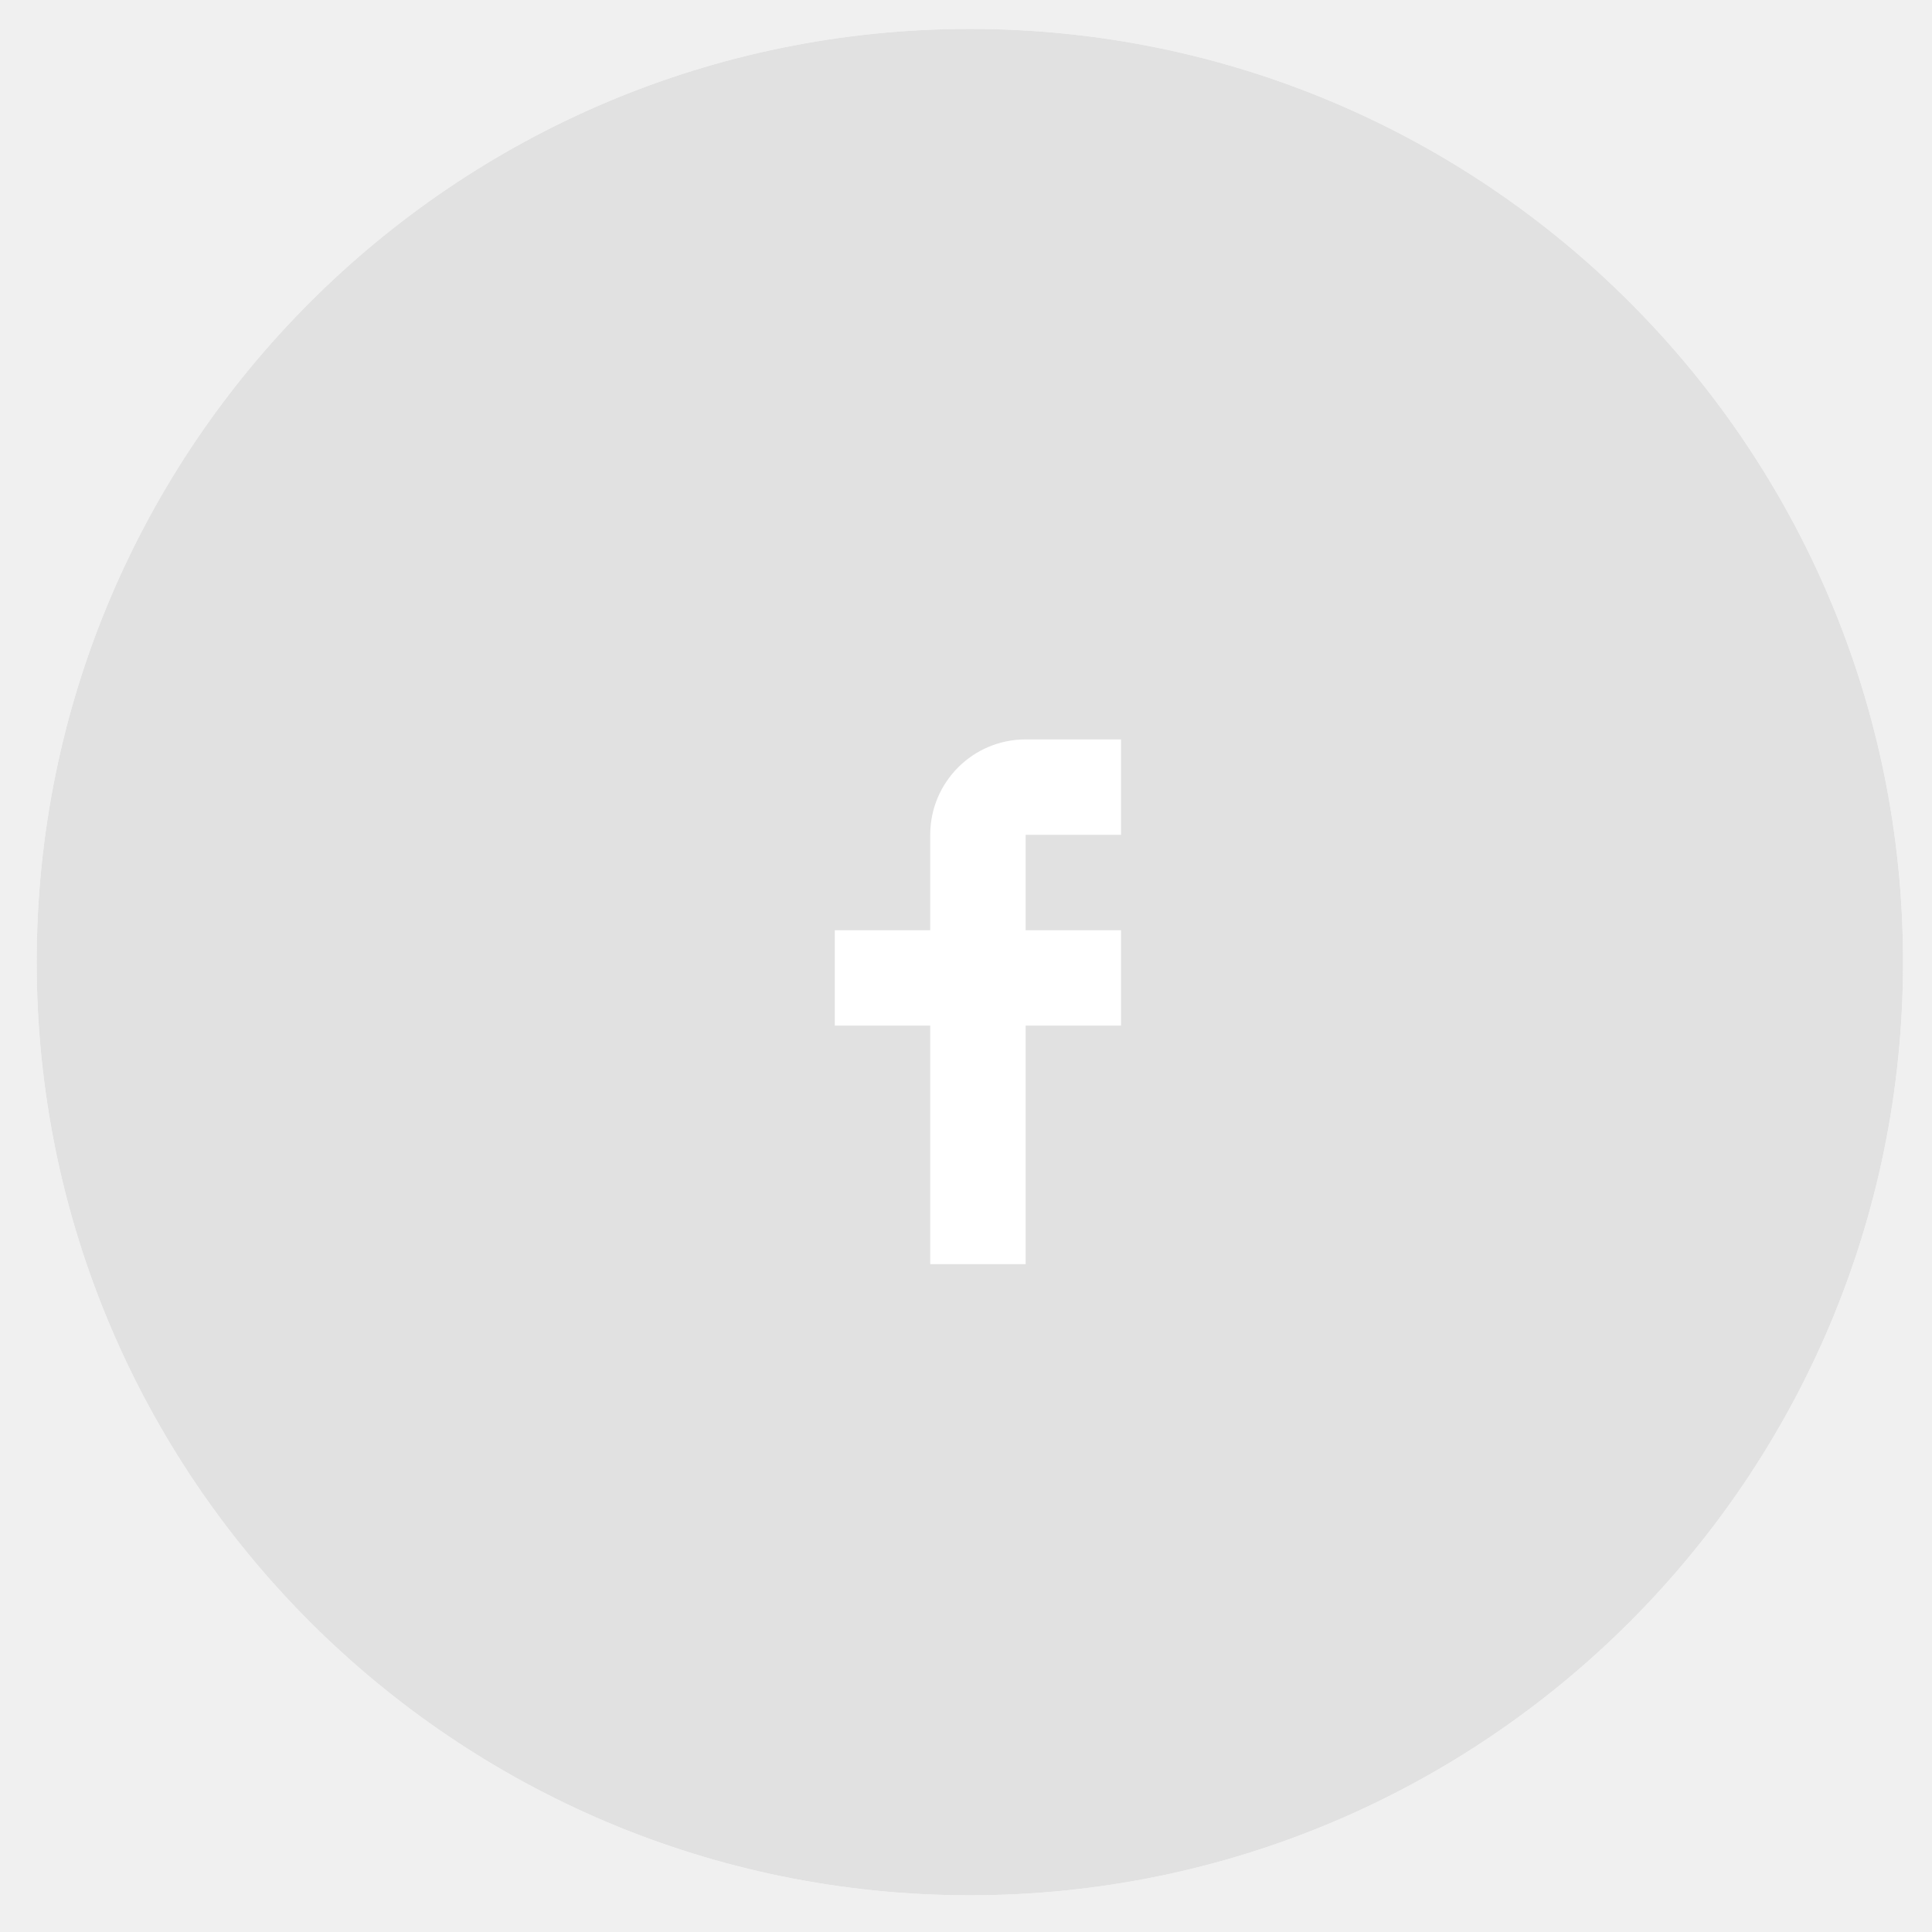
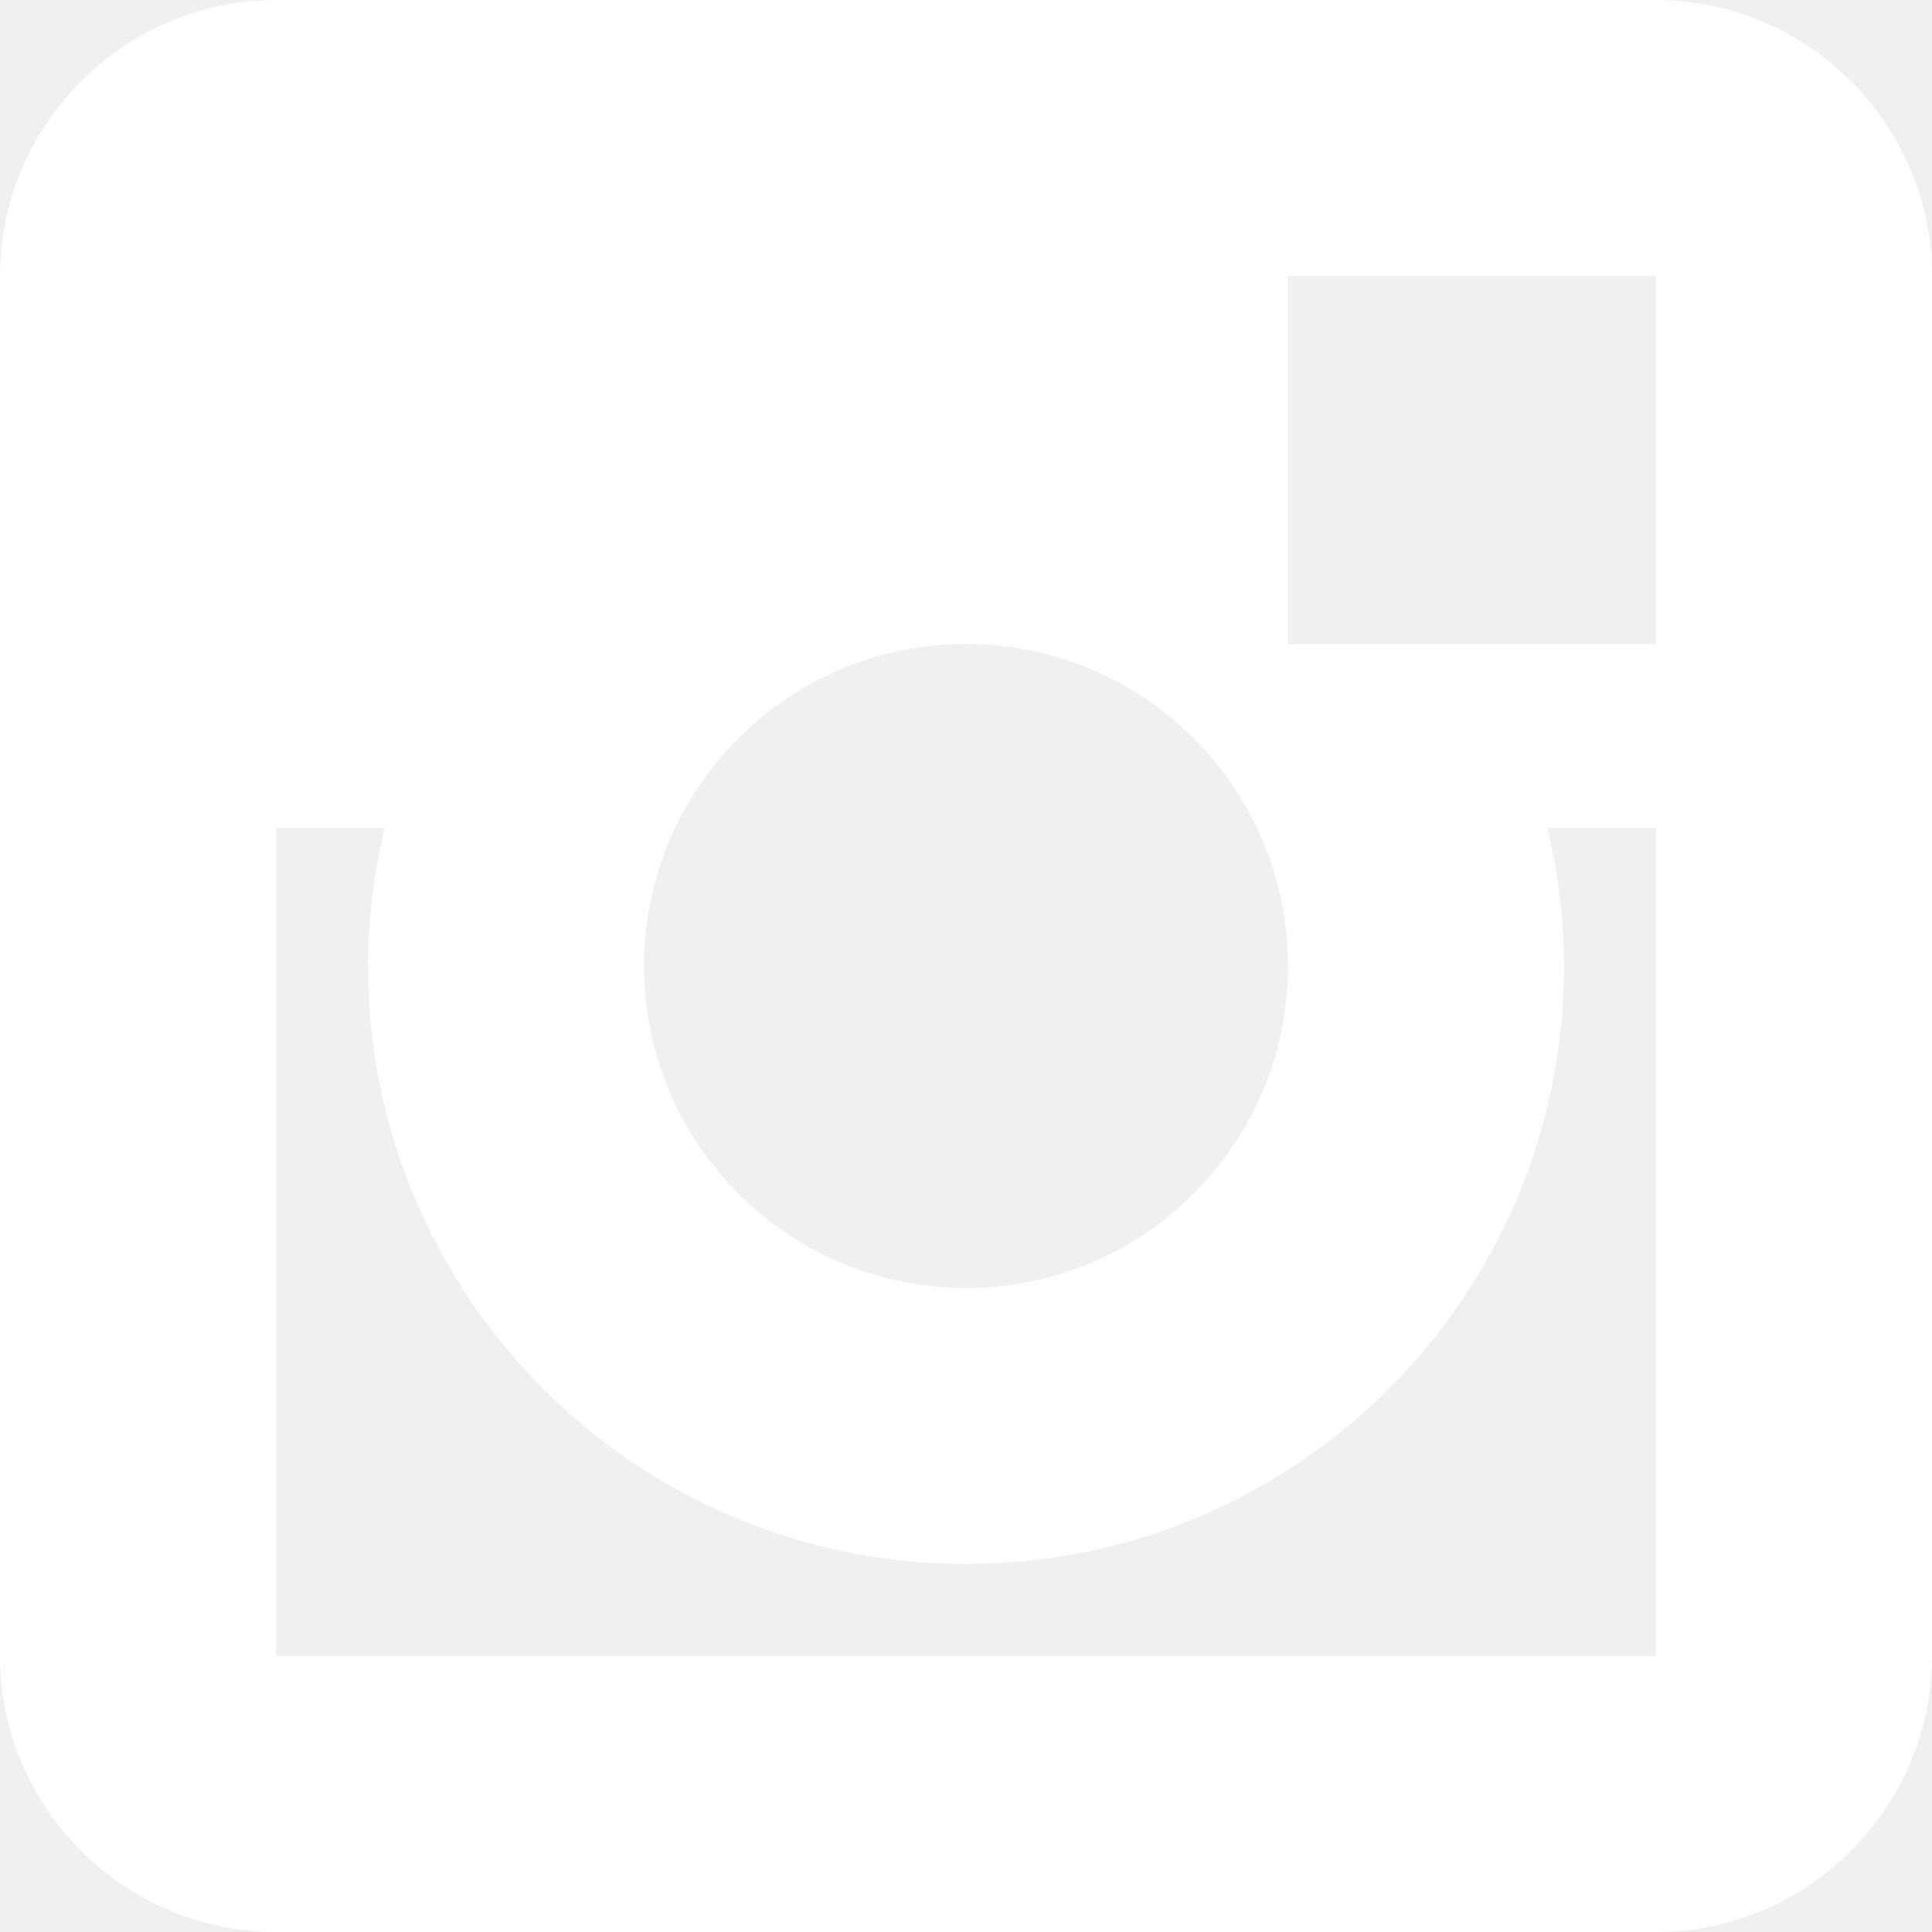
- <svg xmlns="http://www.w3.org/2000/svg" width="81" height="81" viewBox="0 0 81 81" fill="none">
-   <path fill-rule="evenodd" clip-rule="evenodd" d="M40.662 1.212C62.269 1.212 79.786 18.728 79.786 40.336C79.786 61.943 62.269 79.46 40.662 79.46C19.054 79.46 1.538 61.943 1.538 40.336C1.538 18.728 19.054 1.212 40.662 1.212Z" fill="white" />
-   <path fill-rule="evenodd" clip-rule="evenodd" d="M40.662 1.212C62.269 1.212 79.786 18.728 79.786 40.336C79.786 61.943 62.269 79.46 40.662 79.46C19.054 79.46 1.538 61.943 1.538 40.336C1.538 18.728 19.054 1.212 40.662 1.212Z" fill="#E1E1E1" />
-   <path d="M47 35V31H43C40.791 31 39 32.791 39 35V39H35V43H39V53H43V43H47V39H43V35H47Z" fill="white" />
+ <svg xmlns="http://www.w3.org/2000/svg" width="21" height="21" viewBox="0 0 21 21" fill="none">
+   <path fill-rule="evenodd" clip-rule="evenodd" d="M3 0H18C19.65 0 21 1.35 21 3V18C21 19.65 19.65 21 18 21H3C1.35 21 0 19.65 0 18V3C0 1.35 1.35 0 3 0ZM14 10.5C14 8.57 12.43 7 10.5 7C8.57 7 7 8.57 7 10.5C7 12.43 8.57 14 10.5 14C12.43 14 14 12.43 14 10.5ZM3 18V9H4.181C4.063 9.491 4.002 9.995 4 10.5C4 14.09 6.91 17 10.5 17C14.09 17 17 14.09 17 10.5C16.999 9.995 16.938 9.491 16.819 9H18V18H3ZM14 7H18V3H14V7Z" fill="white" />
</svg>
